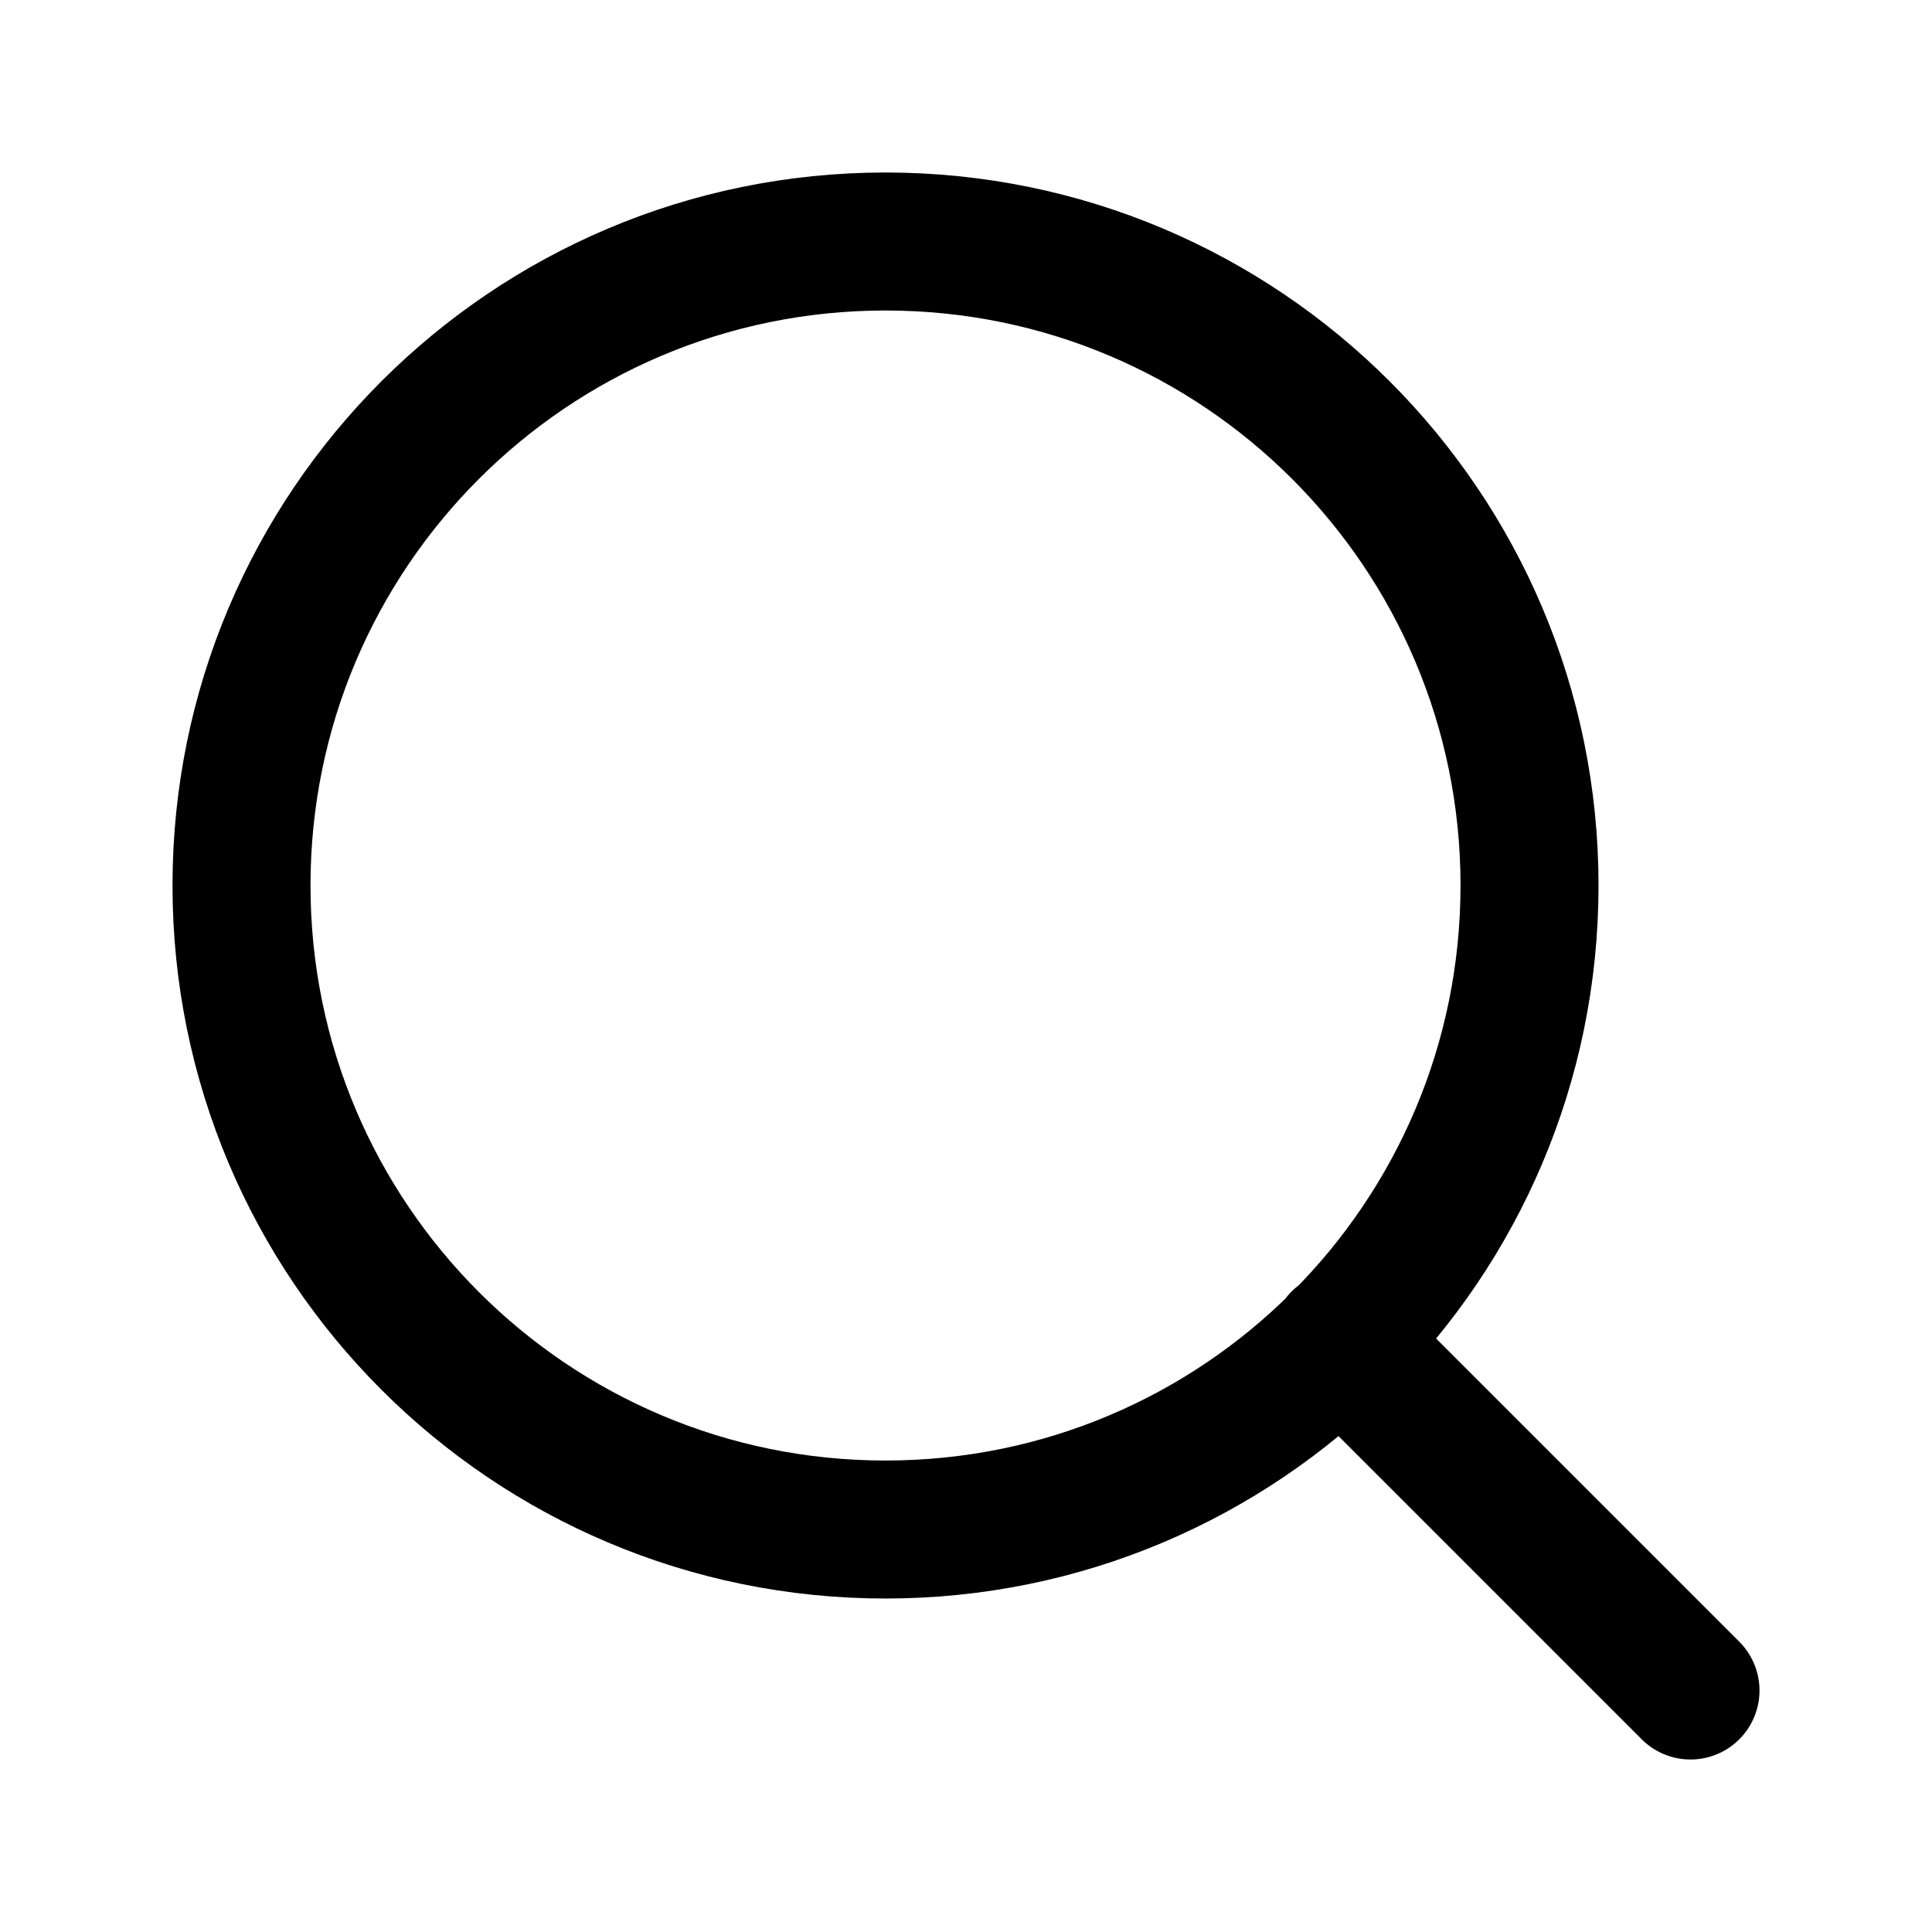
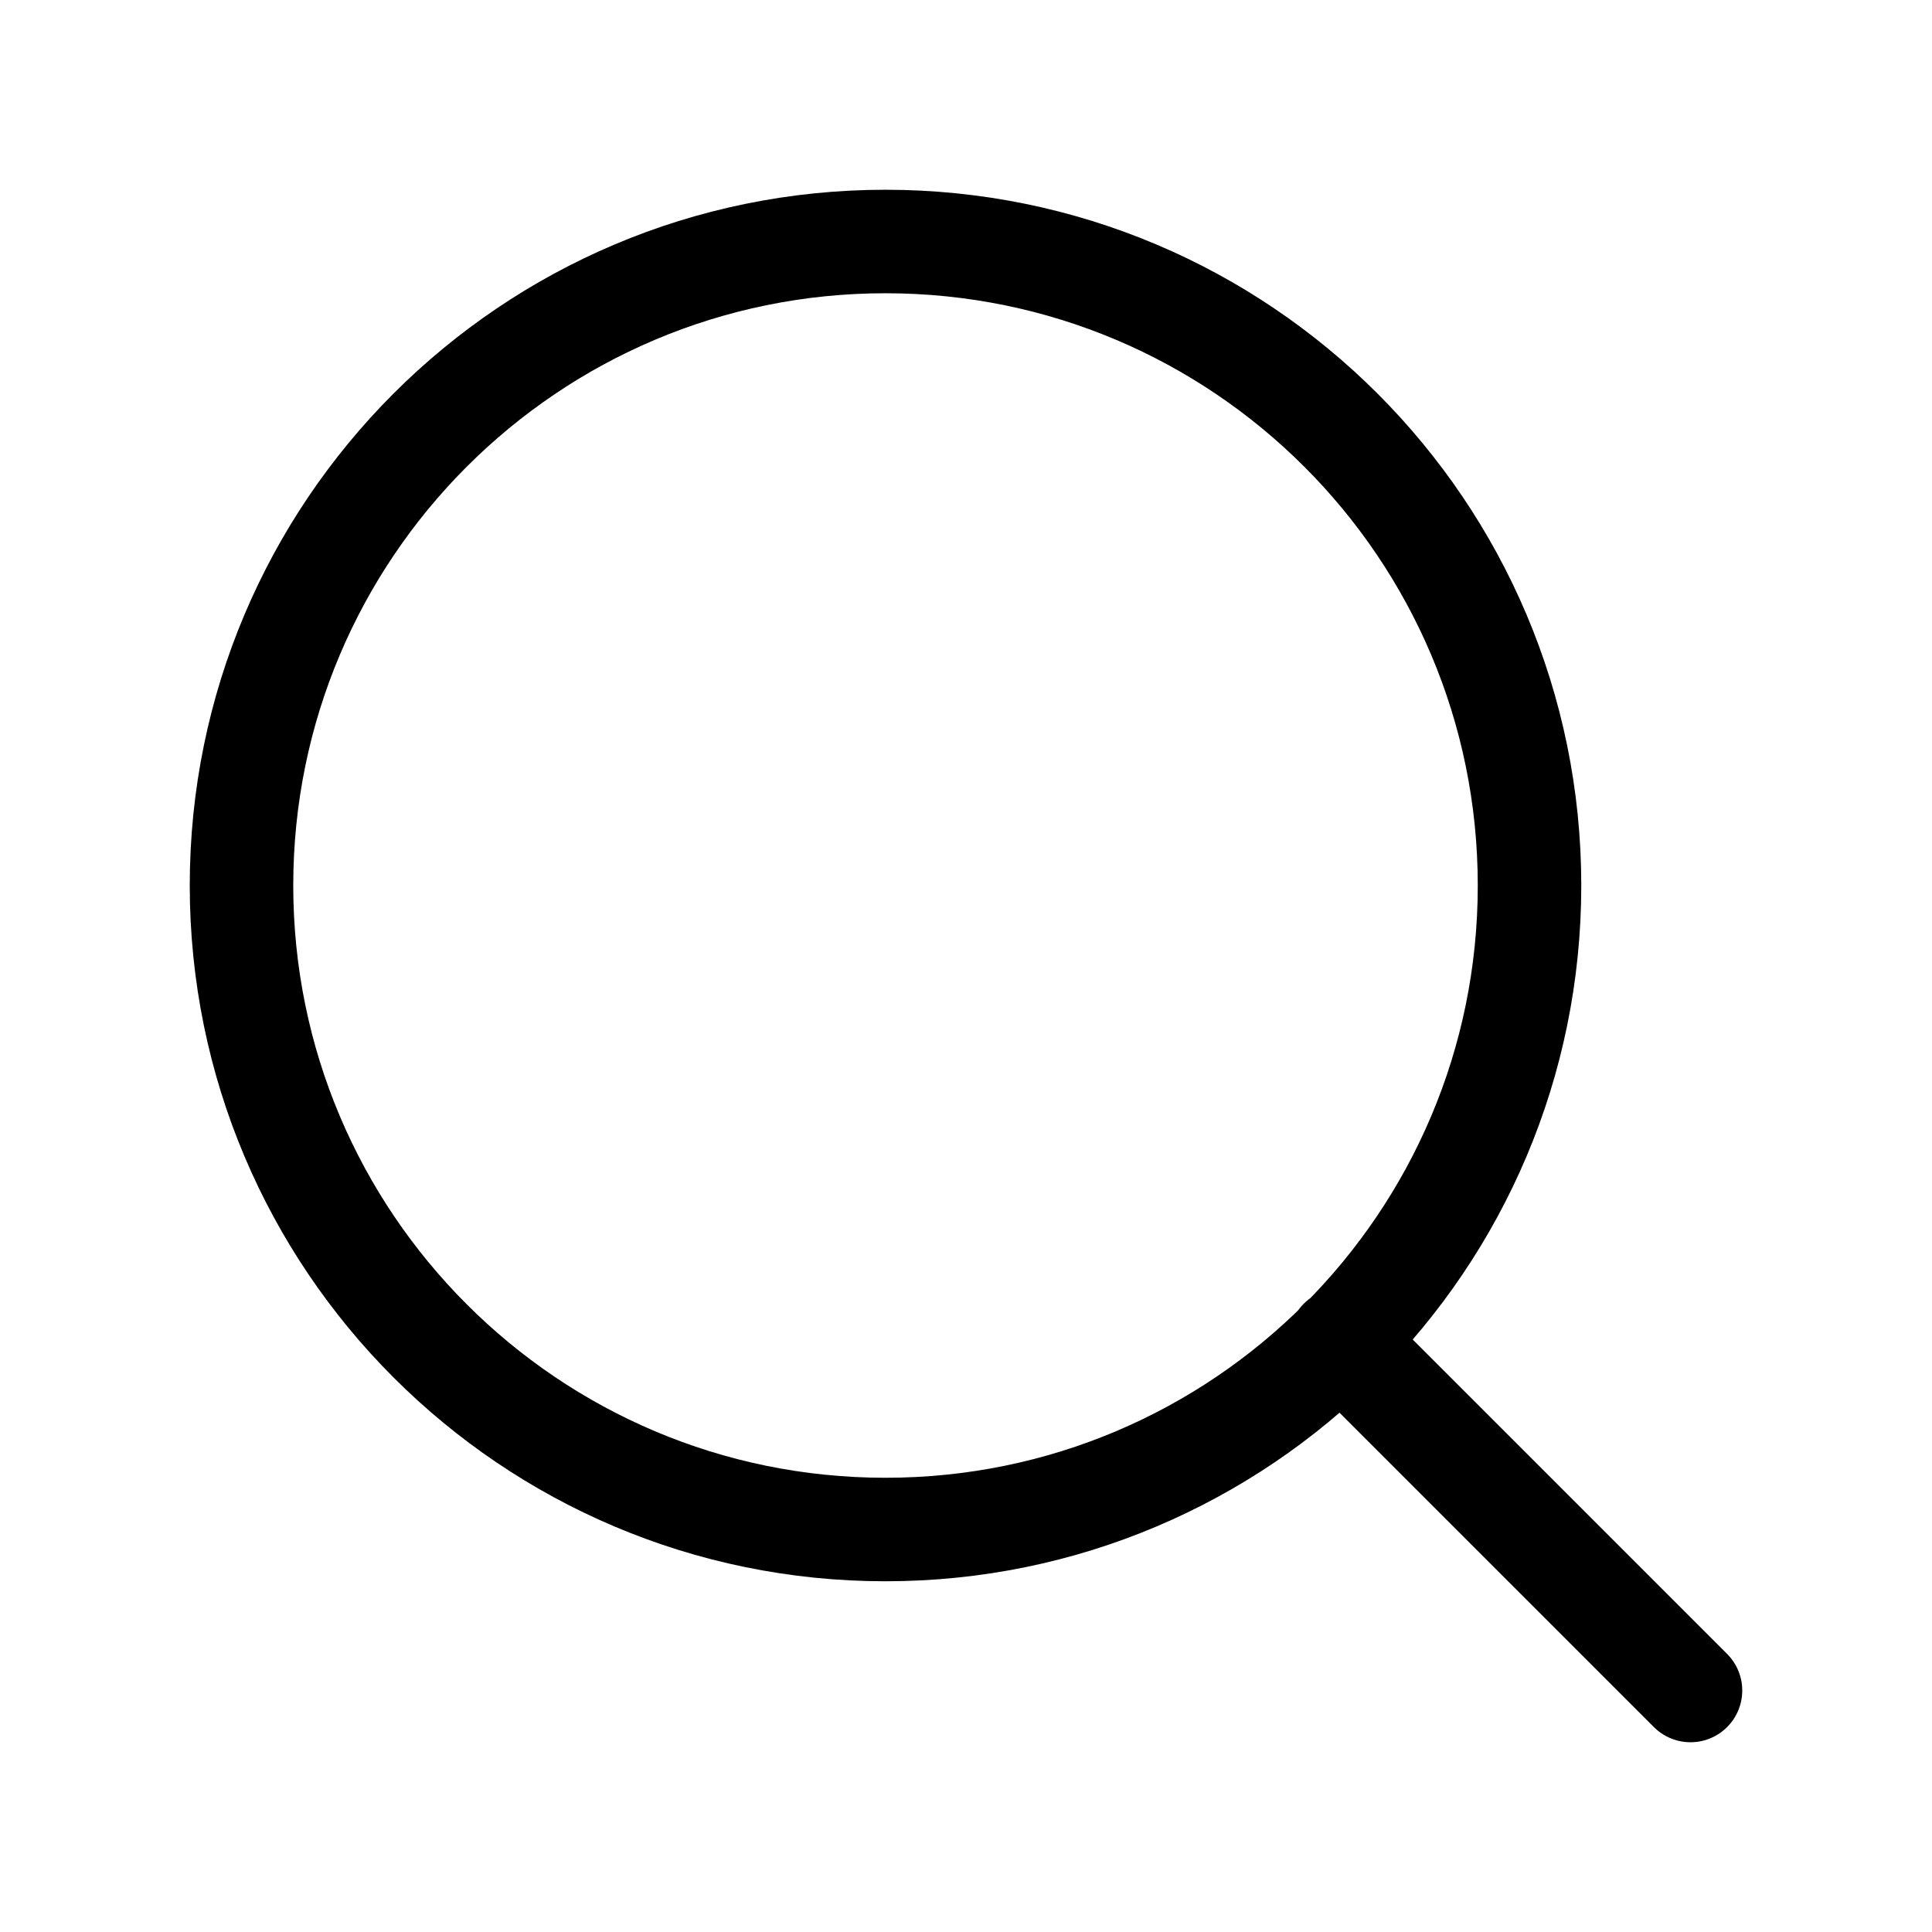
- <svg xmlns="http://www.w3.org/2000/svg" width="28" height="28" viewBox="0 0 28 28" fill="none">
-   <path d="M24.5 24.5L19.425 19.425M22.167 12.833C22.167 17.988 17.988 22.167 12.833 22.167C7.679 22.167 3.5 17.988 3.5 12.833C3.5 7.679 7.679 3.5 12.833 3.5C17.988 3.5 22.167 7.679 22.167 12.833Z" stroke="black" stroke-width="2" stroke-linecap="round" stroke-linejoin="round" />
+ <svg xmlns="http://www.w3.org/2000/svg" width="52" height="52" viewBox="0 0 28 28" fill="none">
+   <path d="M24.5 24.5L19.425 19.425M22.167 12.833C22.167 17.988 17.988 22.167 12.833 22.167C7.679 22.167 3.5 17.988 3.5 12.833C3.5 7.679 7.679 3.5 12.833 3.5C17.988 3.5 22.167 7.679 22.167 12.833Z" stroke="black" stroke-width="1.5" stroke-linecap="round" stroke-linejoin="round" />
</svg>
